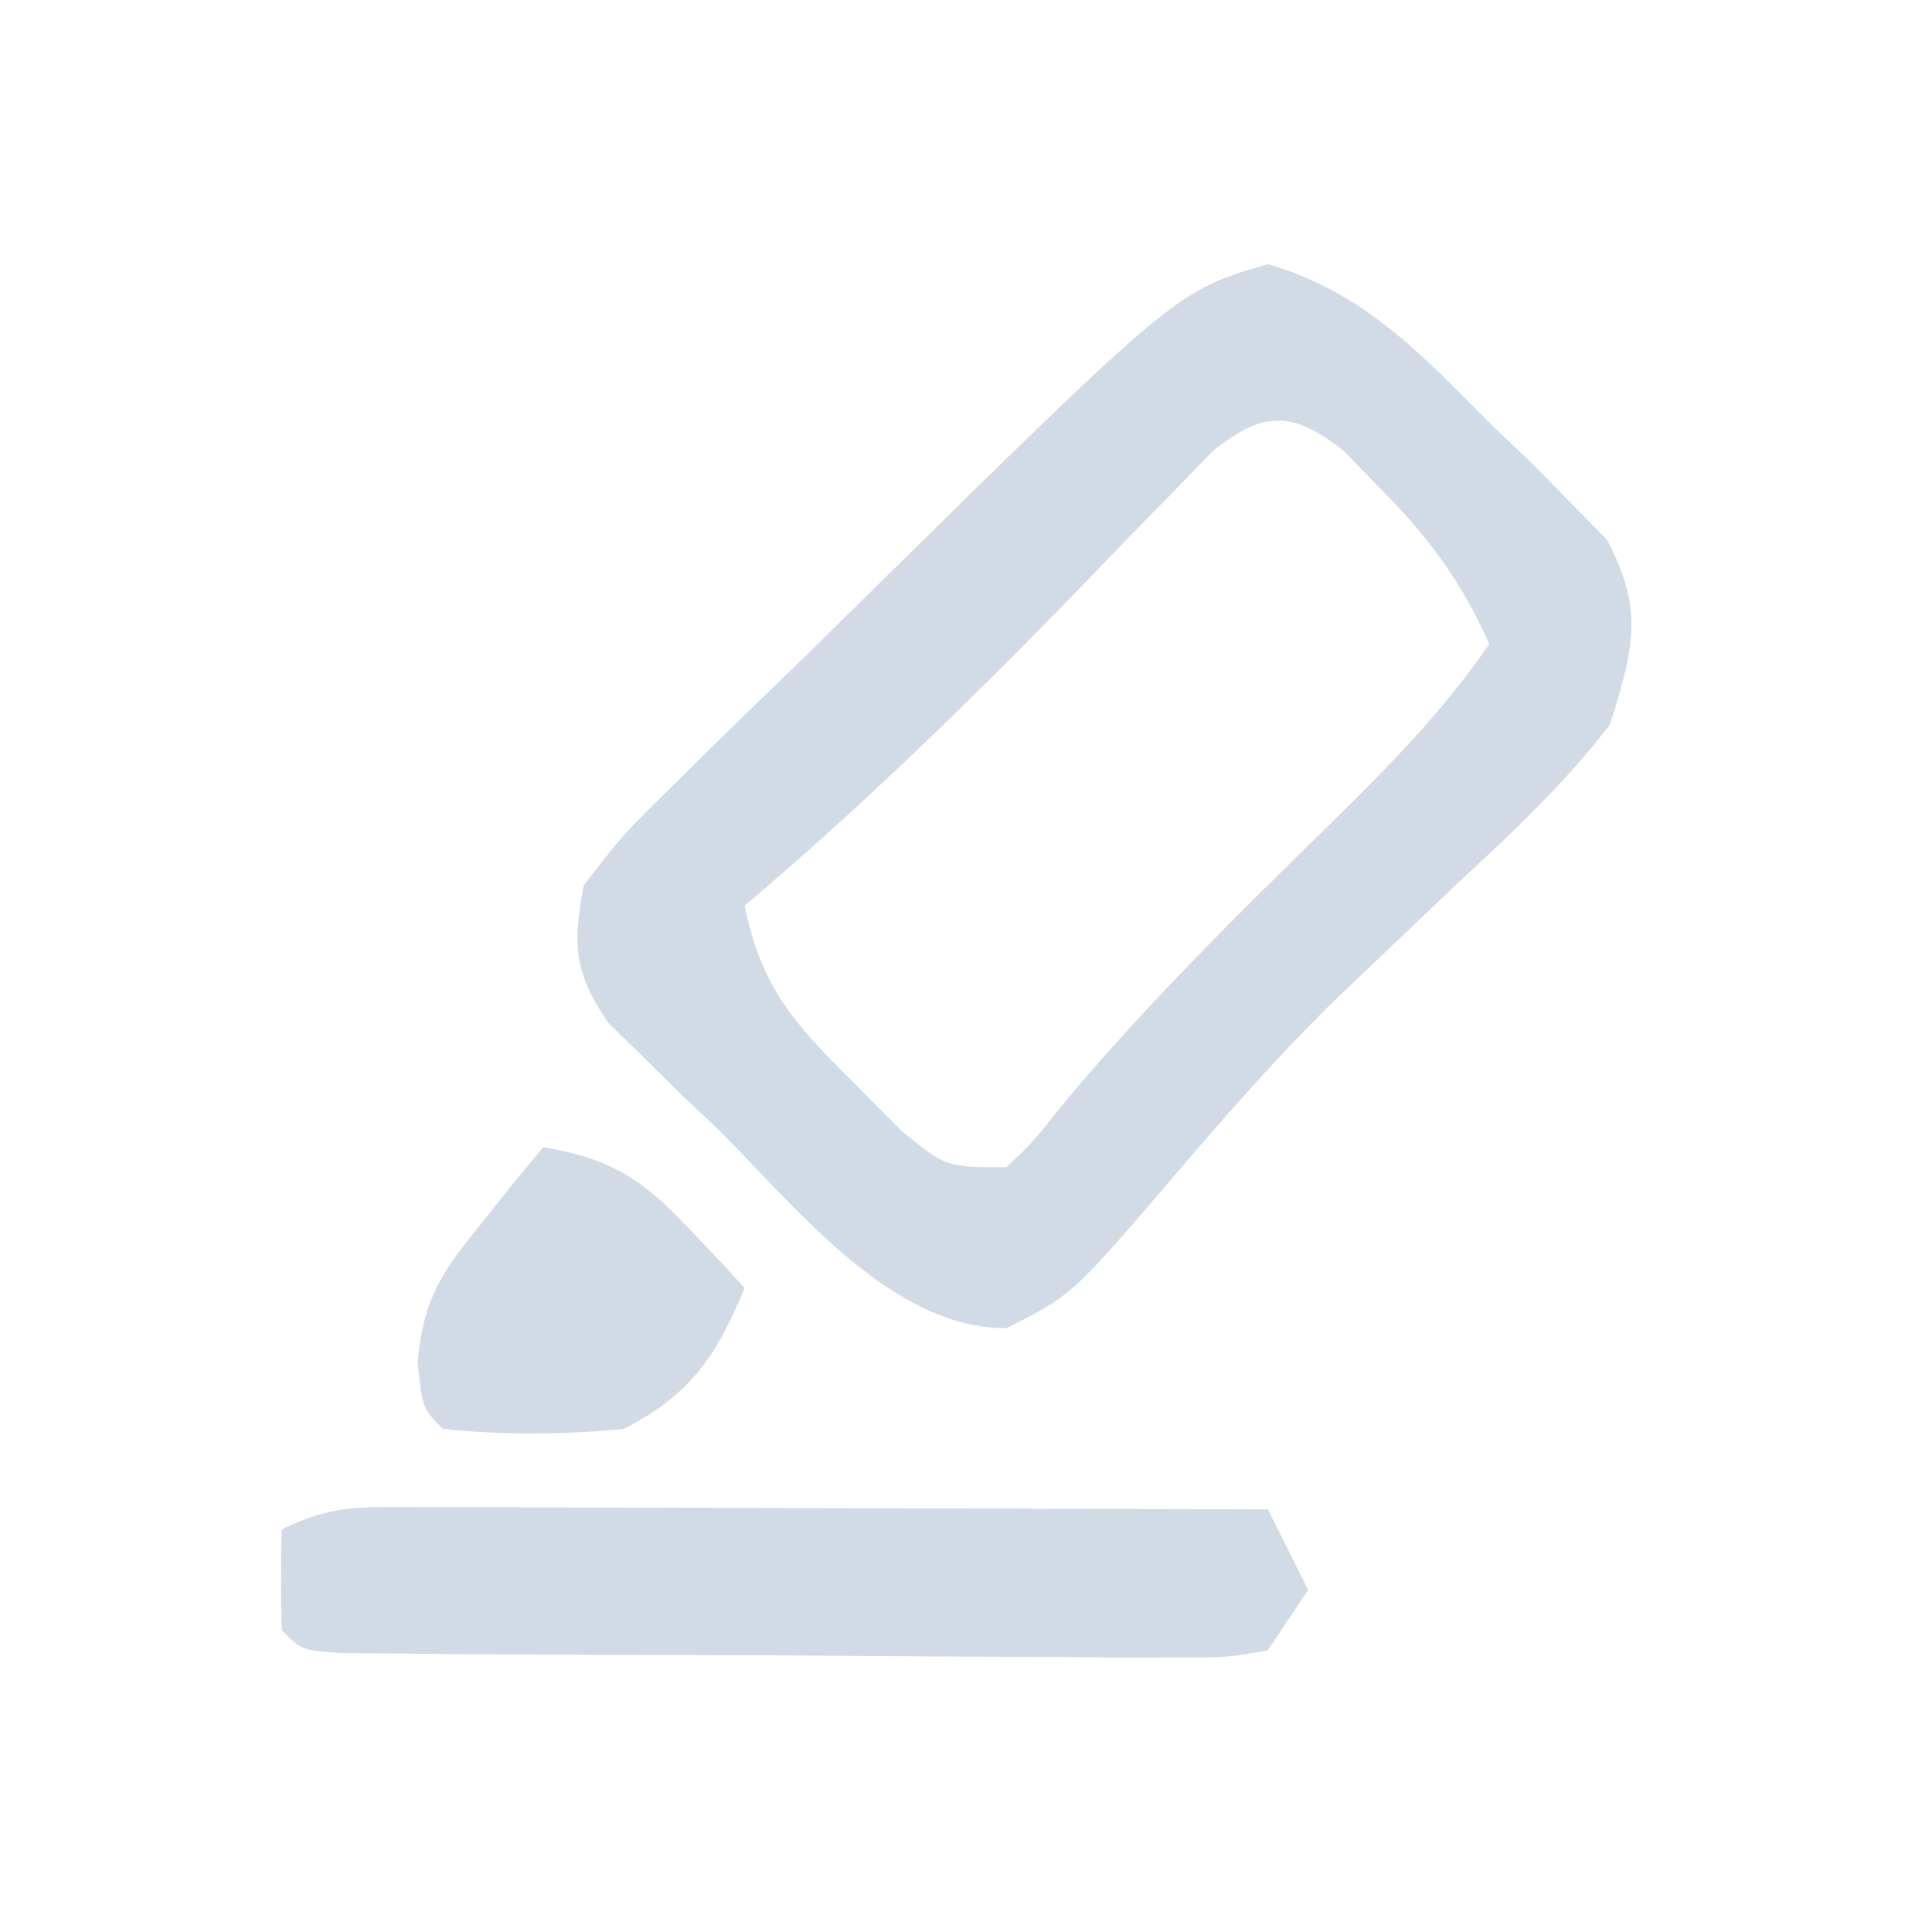
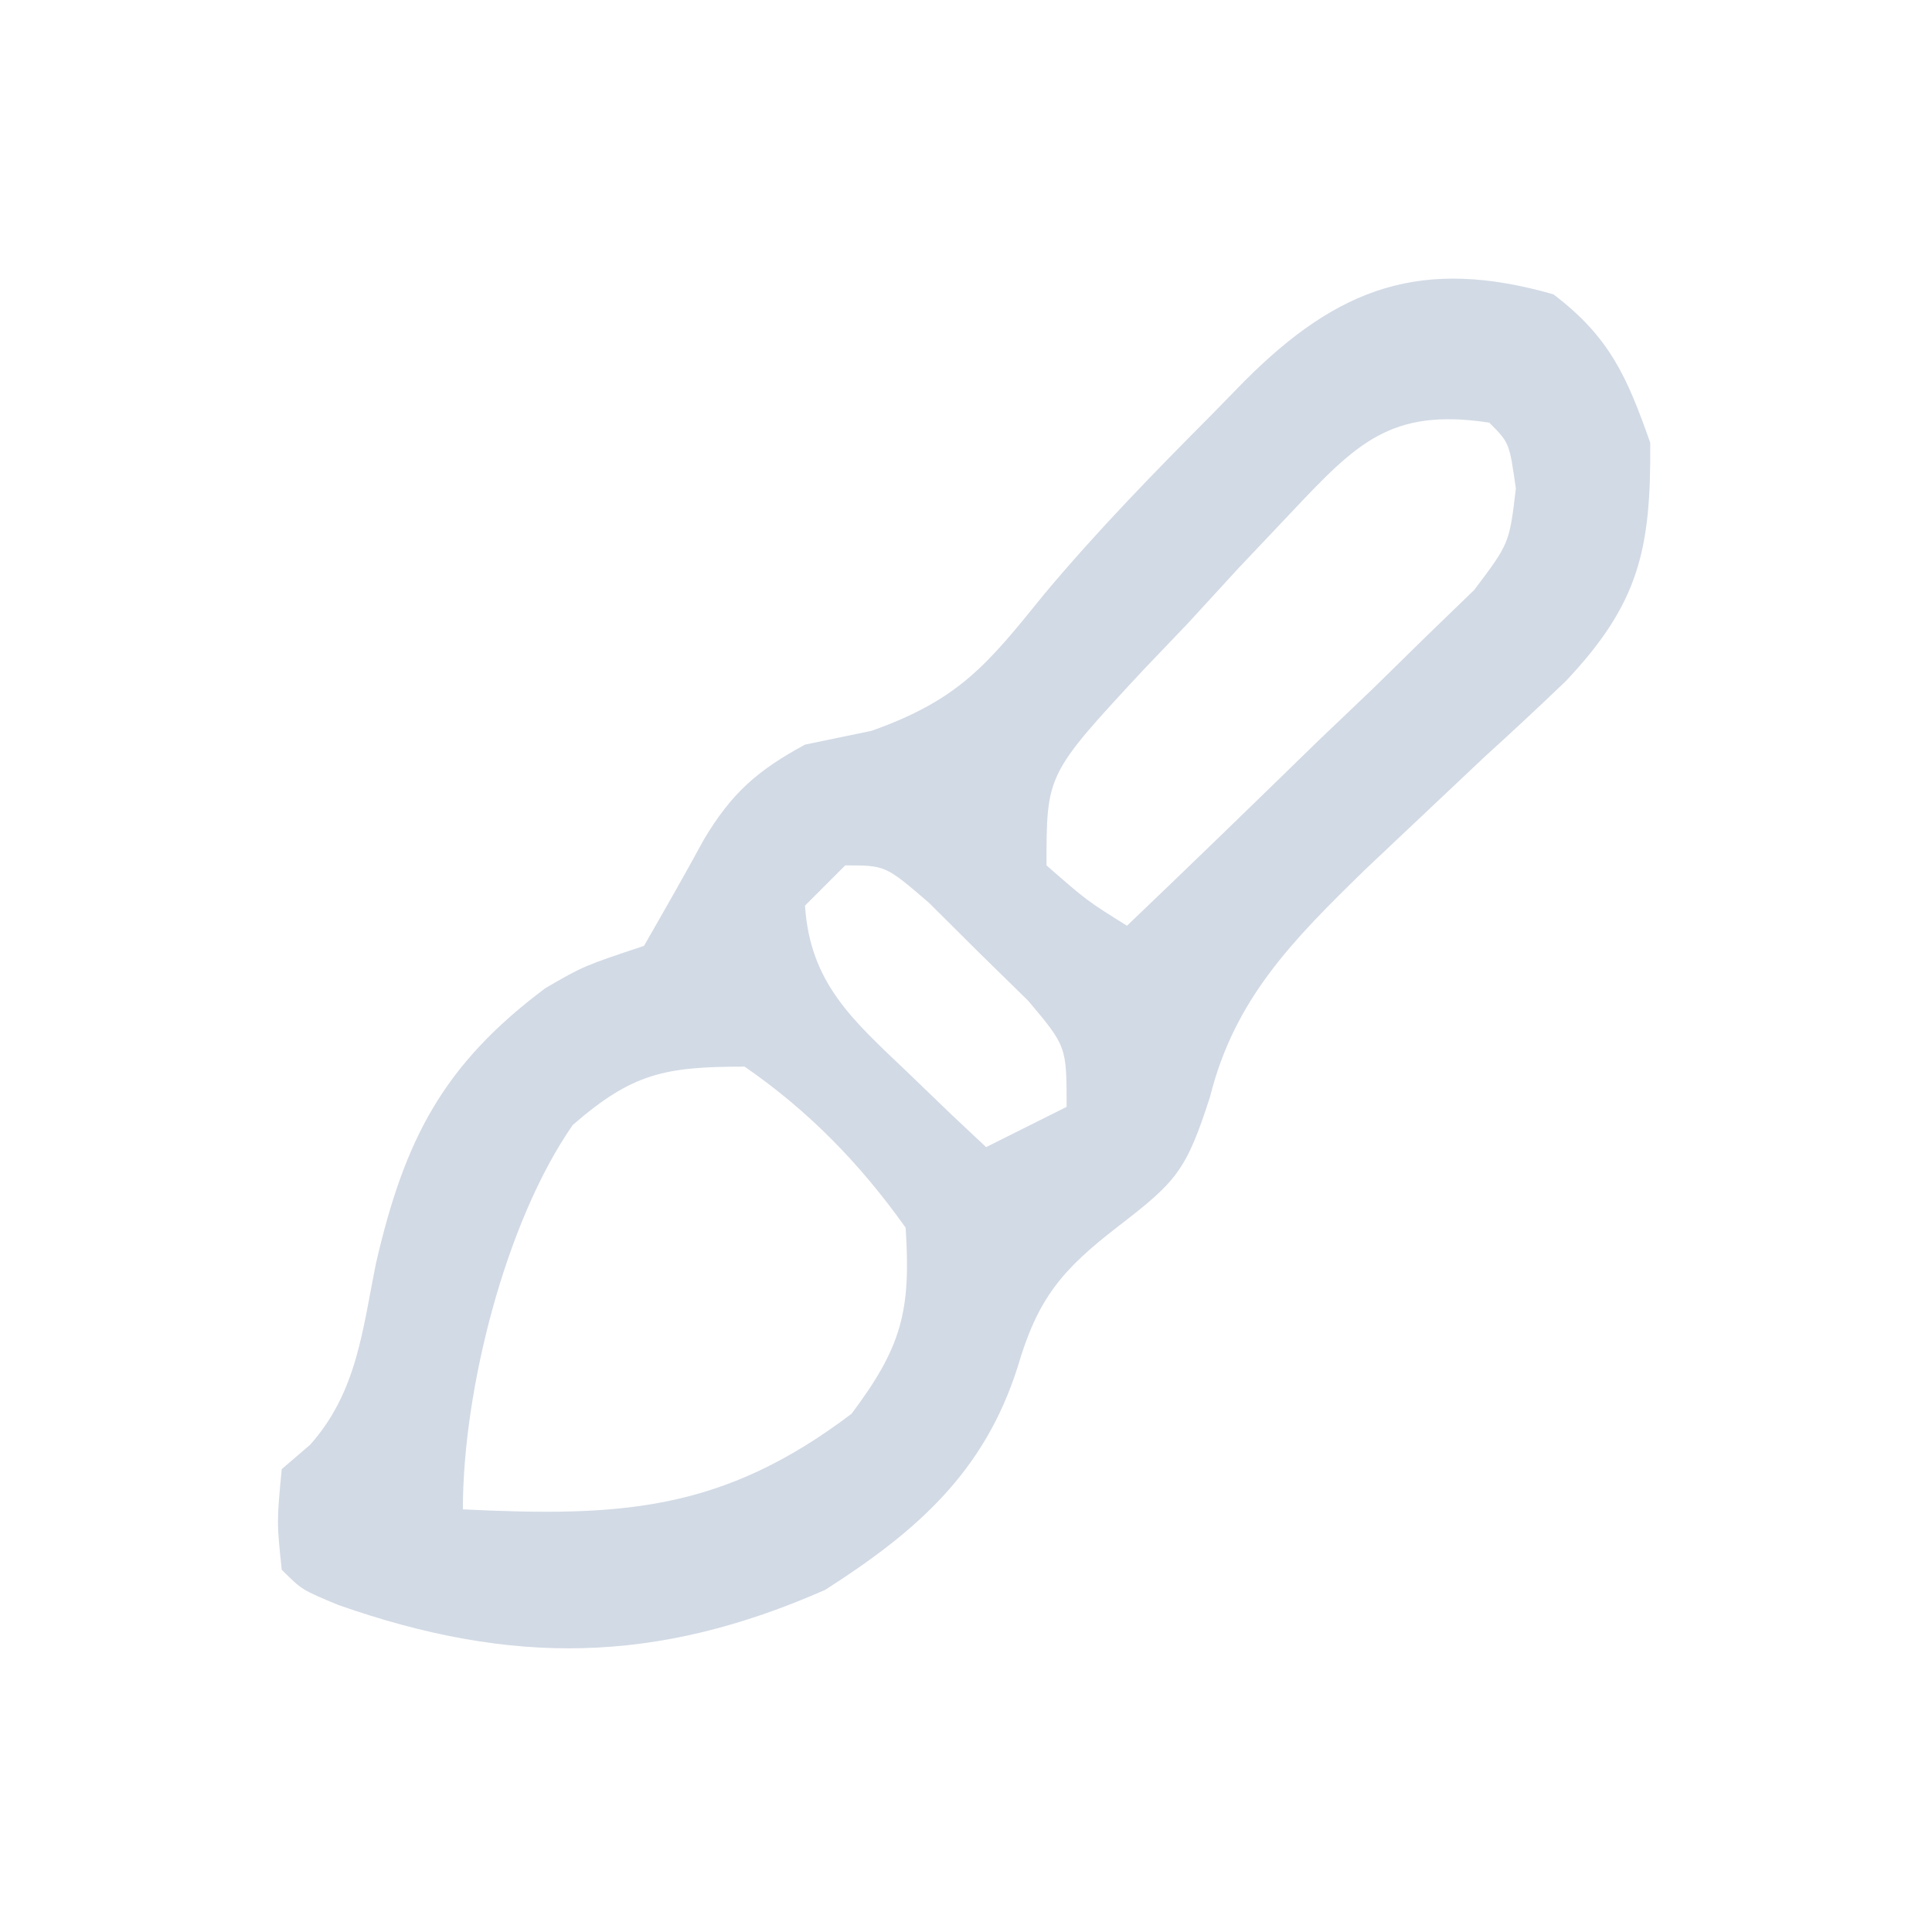
<svg xmlns="http://www.w3.org/2000/svg" version="1.1" width="96" height="96" viewBox="0 0 96 96">
-   <path d="M0 0 C4.738 1.382 7.583 4.419 11 7.875 C11.694 8.535 12.387 9.195 13.102 9.875 C13.425 10.205 13.425 10.205 15.062 11.875 C15.652 12.473 16.241 13.071 16.848 13.688 C18.704 17.211 18.169 19.1 17 22.875 C14.739 25.826 12.101 28.293 9.375 30.812 C7.964 32.152 6.555 33.495 5.148 34.84 C4.802 35.17 4.802 35.17 3.051 36.839 C0.389 39.482 -2.066 42.271 -4.501 45.122 C-9.734 51.242 -9.734 51.242 -13 52.875 C-18.766 52.875 -23.496 46.781 -27.312 43 C-27.958 42.388 -28.603 41.775 -29.268 41.145 C-29.877 40.543 -30.486 39.941 -31.113 39.32 C-31.391 39.05 -31.391 39.05 -32.794 37.68 C-34.482 35.154 -34.545 33.863 -34 30.875 C-32.016 28.307 -32.016 28.307 -29.25 25.602 C-28.758 25.115 -28.267 24.628 -27.76 24.126 C-26.185 22.572 -24.593 21.036 -23 19.5 C-21.959 18.475 -20.918 17.449 -19.879 16.422 C-4.535 1.323 -4.535 1.323 0 0 Z M-2.774 9.324 C-3.42 9.992 -4.065 10.66 -4.73 11.348 C-5.091 11.715 -5.091 11.715 -6.916 13.576 C-7.666 14.355 -8.415 15.135 -9.188 15.938 C-14.596 21.509 -20.066 26.861 -26 31.875 C-25.177 35.913 -23.568 37.711 -20.625 40.625 C-19.834 41.424 -19.042 42.223 -18.227 43.047 C-16 44.875 -16 44.875 -13 44.875 C-11.668 43.617 -11.668 43.617 -10.188 41.75 C-6.053 36.789 -1.496 32.315 3.113 27.8 C5.987 24.965 8.712 22.224 11 18.875 C9.608 15.745 7.974 13.552 5.562 11.125 C4.966 10.511 4.369 9.898 3.754 9.266 C1.218 7.255 -0.274 7.282 -2.774 9.324 Z " fill="#D2DAE5" transform="translate(63,13.125)" />
-   <path d="M0 0 C0.941 0 1.882 0 2.851 0 C3.869 0.005 4.886 0.011 5.935 0.016 C6.455 0.017 6.455 0.017 9.088 0.02 C12.42 0.026 15.752 0.038 19.083 0.051 C21.339 0.056 23.594 0.061 25.849 0.065 C31.386 0.076 36.922 0.092 42.458 0.114 C43.118 1.434 43.778 2.754 44.458 4.114 C43.798 5.104 43.138 6.094 42.458 7.114 C40.402 7.481 40.402 7.481 37.841 7.47 C36.883 7.473 35.926 7.476 34.939 7.479 C33.903 7.467 32.866 7.454 31.798 7.442 C30.738 7.44 29.678 7.438 28.586 7.436 C26.342 7.429 24.098 7.415 21.855 7.395 C18.407 7.364 14.959 7.354 11.511 7.348 C9.336 7.339 7.161 7.328 4.986 7.317 C3.947 7.312 2.909 7.308 1.839 7.304 C0.884 7.294 -0.07 7.285 -1.053 7.275 C-1.898 7.268 -2.742 7.261 -3.612 7.254 C-5.542 7.114 -5.542 7.114 -6.542 6.114 C-6.582 4.447 -6.584 2.78 -6.542 1.114 C-4.146 -0.084 -2.674 -0.007 0 0 Z " fill="#D2DAE5" transform="translate(20.5415,74.88647)" />
-   <path d="M0 0 C3.353 0.576 4.938 1.593 7.25 4.062 C7.771 4.61 8.292 5.158 8.828 5.723 C9.021 5.933 9.021 5.933 10 7 C8.595 10.395 7.302 12.306 4 14 C0.979 14.297 -1.98 14.319 -5 14 C-6 13 -6 13 -6.25 10.707 C-5.95 7.462 -5.037 6.191 -3 3.688 C-2.443 2.99 -1.886 2.293 -1.312 1.574 C-1.096 1.314 -1.096 1.314 0 0 Z " fill="#D2DAE5" transform="translate(27,57)" />
+   <path d="M0 0 C2.787 2.114 3.655 4.086 4.812 7.375 C4.851 12.663 4.268 15.354 0.609 19.227 C-0.722 20.503 -2.072 21.76 -3.438 23 C-4.778 24.261 -6.117 25.524 -7.453 26.789 C-8.092 27.392 -8.73 27.995 -9.388 28.616 C-12.917 32.066 -15.838 34.976 -17.062 39.875 C-18.246 43.556 -18.732 44.084 -21.625 46.312 C-24.437 48.479 -25.629 49.904 -26.625 53.312 C-28.284 58.529 -31.643 61.473 -36.188 64.375 C-44.586 68.076 -51.779 68.142 -60.367 65.129 C-62.187 64.375 -62.187 64.375 -63.188 63.375 C-63.438 61 -63.438 61 -63.188 58.375 C-62.722 57.975 -62.257 57.576 -61.777 57.164 C-59.441 54.535 -59.181 51.476 -58.5 48.125 C-57.081 41.992 -55.183 38.289 -50.09 34.477 C-48.188 33.375 -48.188 33.375 -45.188 32.375 C-44.181 30.621 -43.177 28.866 -42.211 27.09 C-40.832 24.779 -39.554 23.66 -37.188 22.375 C-36.094 22.148 -35.001 21.921 -33.875 21.688 C-29.509 20.134 -28.127 18.394 -25.285 14.879 C-22.654 11.738 -19.826 8.841 -16.938 5.938 C-16.418 5.405 -15.898 4.873 -15.363 4.325 C-10.692 -0.362 -6.54 -1.869 0 0 Z M-13.062 10.875 C-13.924 11.785 -14.785 12.695 -15.672 13.633 C-16.087 14.085 -16.087 14.085 -18.188 16.375 C-18.551 16.755 -18.551 16.755 -20.391 18.68 C-25.188 23.847 -25.188 23.847 -25.188 28.375 C-23.188 30.125 -23.188 30.125 -21.188 31.375 C-18.001 28.333 -14.842 25.263 -11.688 22.188 C-11.234 21.755 -11.234 21.755 -8.941 19.568 C-8.513 19.148 -8.513 19.148 -6.344 17.02 C-5.548 16.25 -4.752 15.48 -3.932 14.687 C-2.188 12.375 -2.188 12.375 -1.865 9.647 C-2.188 7.375 -2.188 7.375 -3.188 6.375 C-8.087 5.629 -9.782 7.396 -13.062 10.875 Z M-35.188 28.375 C-35.847 29.035 -36.508 29.695 -37.188 30.375 C-36.937 34.226 -34.821 36.057 -32.125 38.625 C-31.392 39.331 -30.658 40.038 -29.902 40.766 C-29.619 41.031 -29.619 41.031 -28.188 42.375 C-26.867 41.715 -25.547 41.055 -24.188 40.375 C-24.188 37.375 -24.188 37.375 -26.086 35.113 C-26.903 34.313 -27.72 33.512 -28.562 32.688 C-29.375 31.879 -30.187 31.071 -31.023 30.238 C-33.188 28.375 -33.188 28.375 -35.188 28.375 Z M-48.727 41.273 C-52.086 46.106 -54.188 54.461 -54.188 60.375 C-46.344 60.752 -41.304 60.49 -34.875 55.625 C-32.394 52.318 -31.911 50.53 -32.188 46.375 C-34.447 43.205 -36.983 40.59 -40.188 38.375 C-44.154 38.375 -45.761 38.699 -48.727 41.273 Z " fill="#D2DAE5" transform="translate(77.1875,14.625)" />
</svg>
